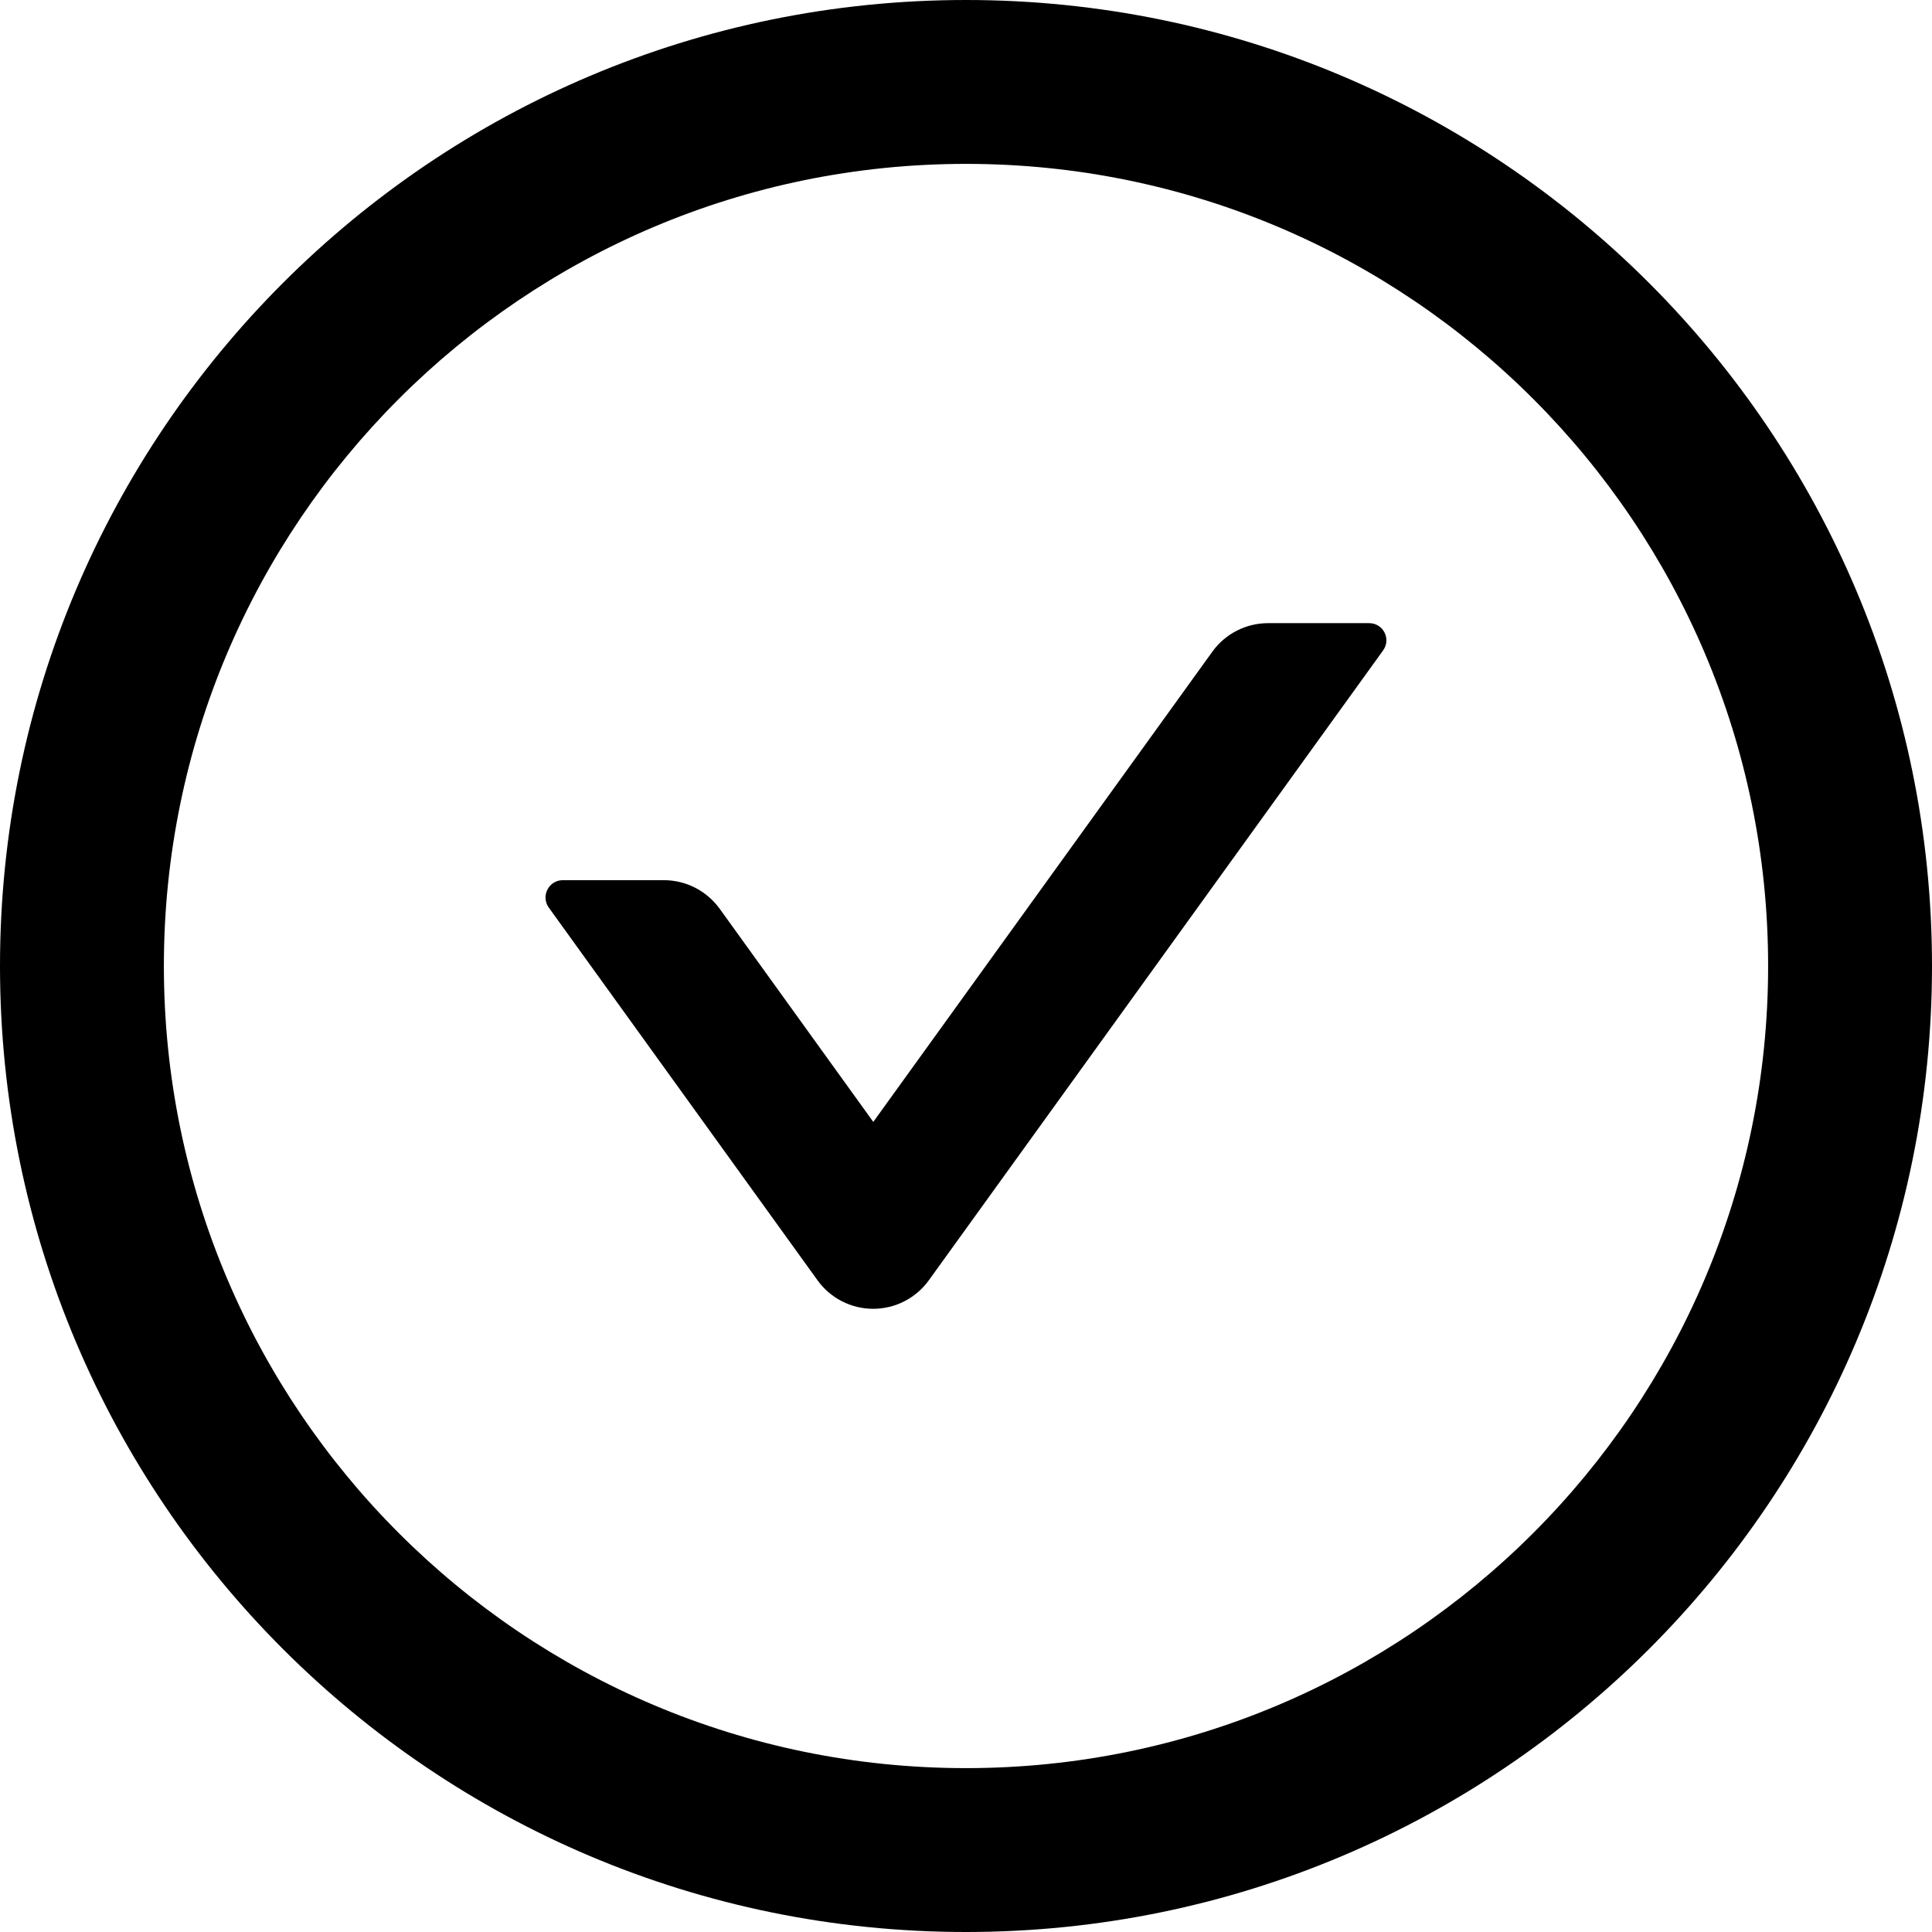
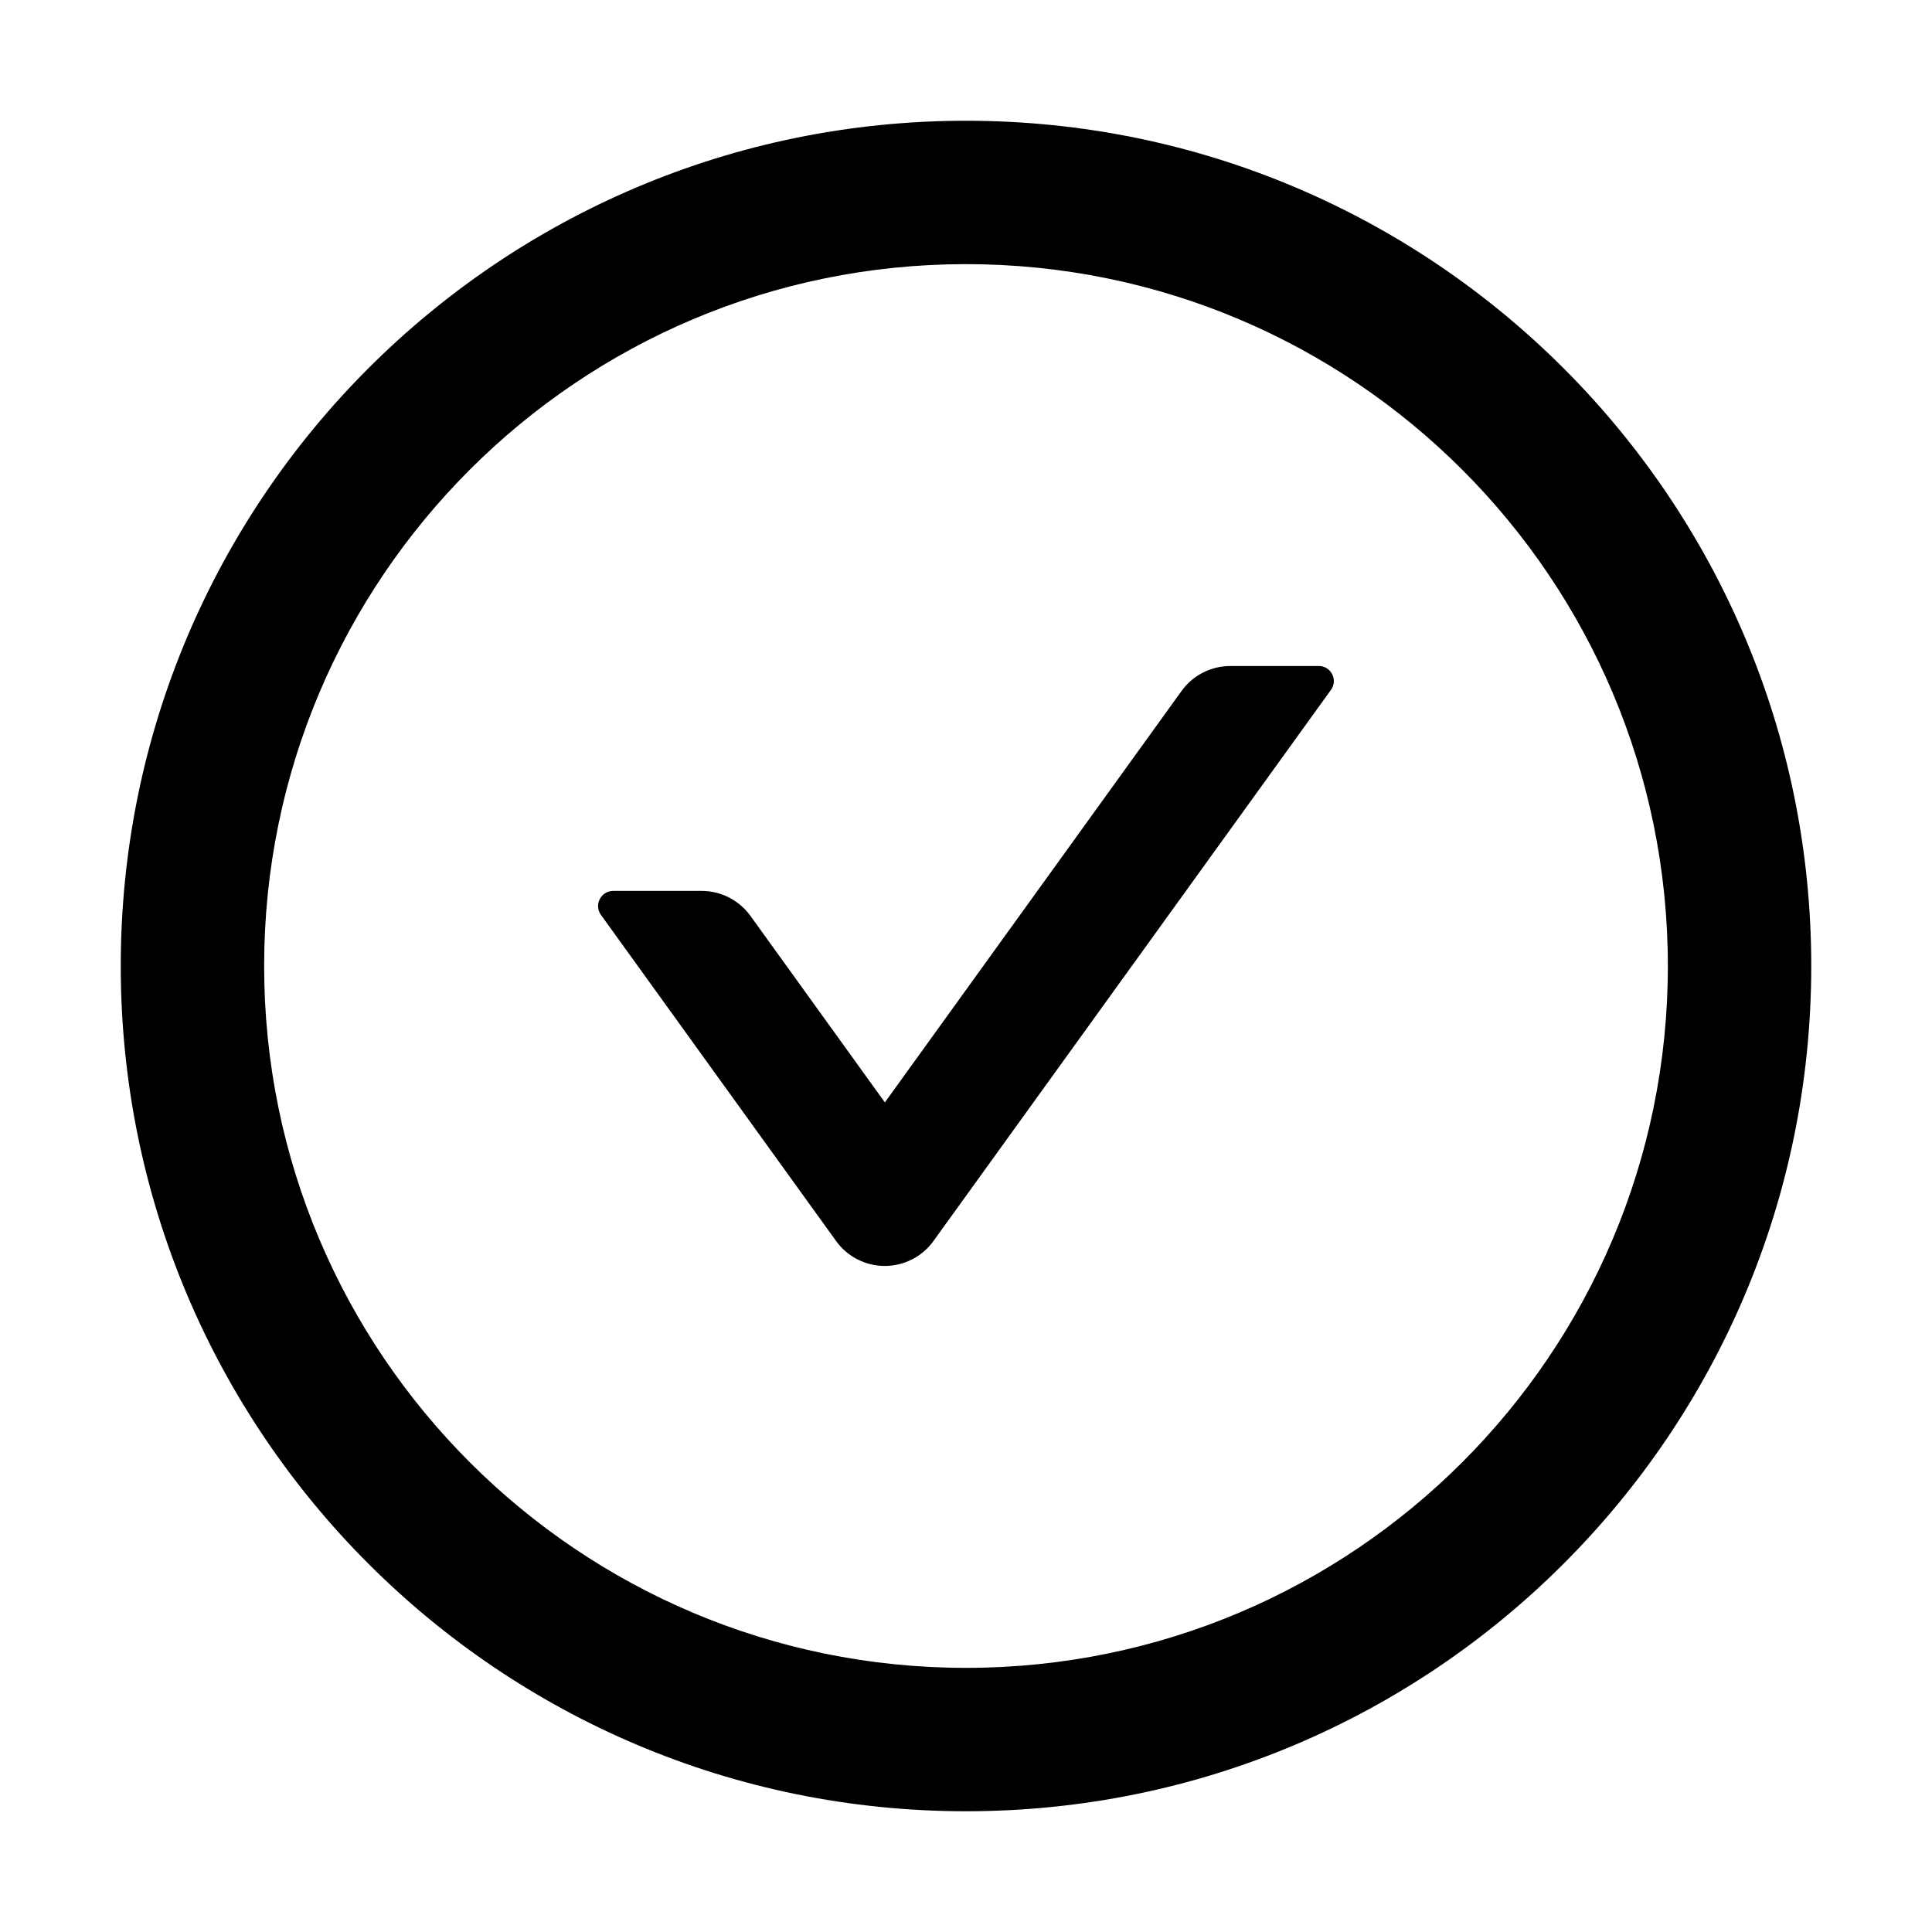
- <svg viewBox="64 64 896 896" focusable="false">
+ <svg viewBox="0 0 1024 1024" focusable="false">
  <path d="M699 353h-46.9c-10.2 0-19.9 4.9-25.9 13.3L469 584.3l-71.2-98.8c-6-8.3-15.6-13.3-25.9-13.3H325c-6.5 0-10.3 7.4-6.5 12.7l124.6 172.8a31.8 31.8 0 0051.7 0l210.6-292c3.9-5.3.1-12.7-6.4-12.7z" />
  <path d="M512 64C264.6 64 64 264.6 64 512s200.6 448 448 448 448-200.6 448-448S759.4 64 512 64zm0 820c-205.4 0-372-166.6-372-372s166.6-372 372-372 372 166.6 372 372-166.6 372-372 372z" />
</svg>
